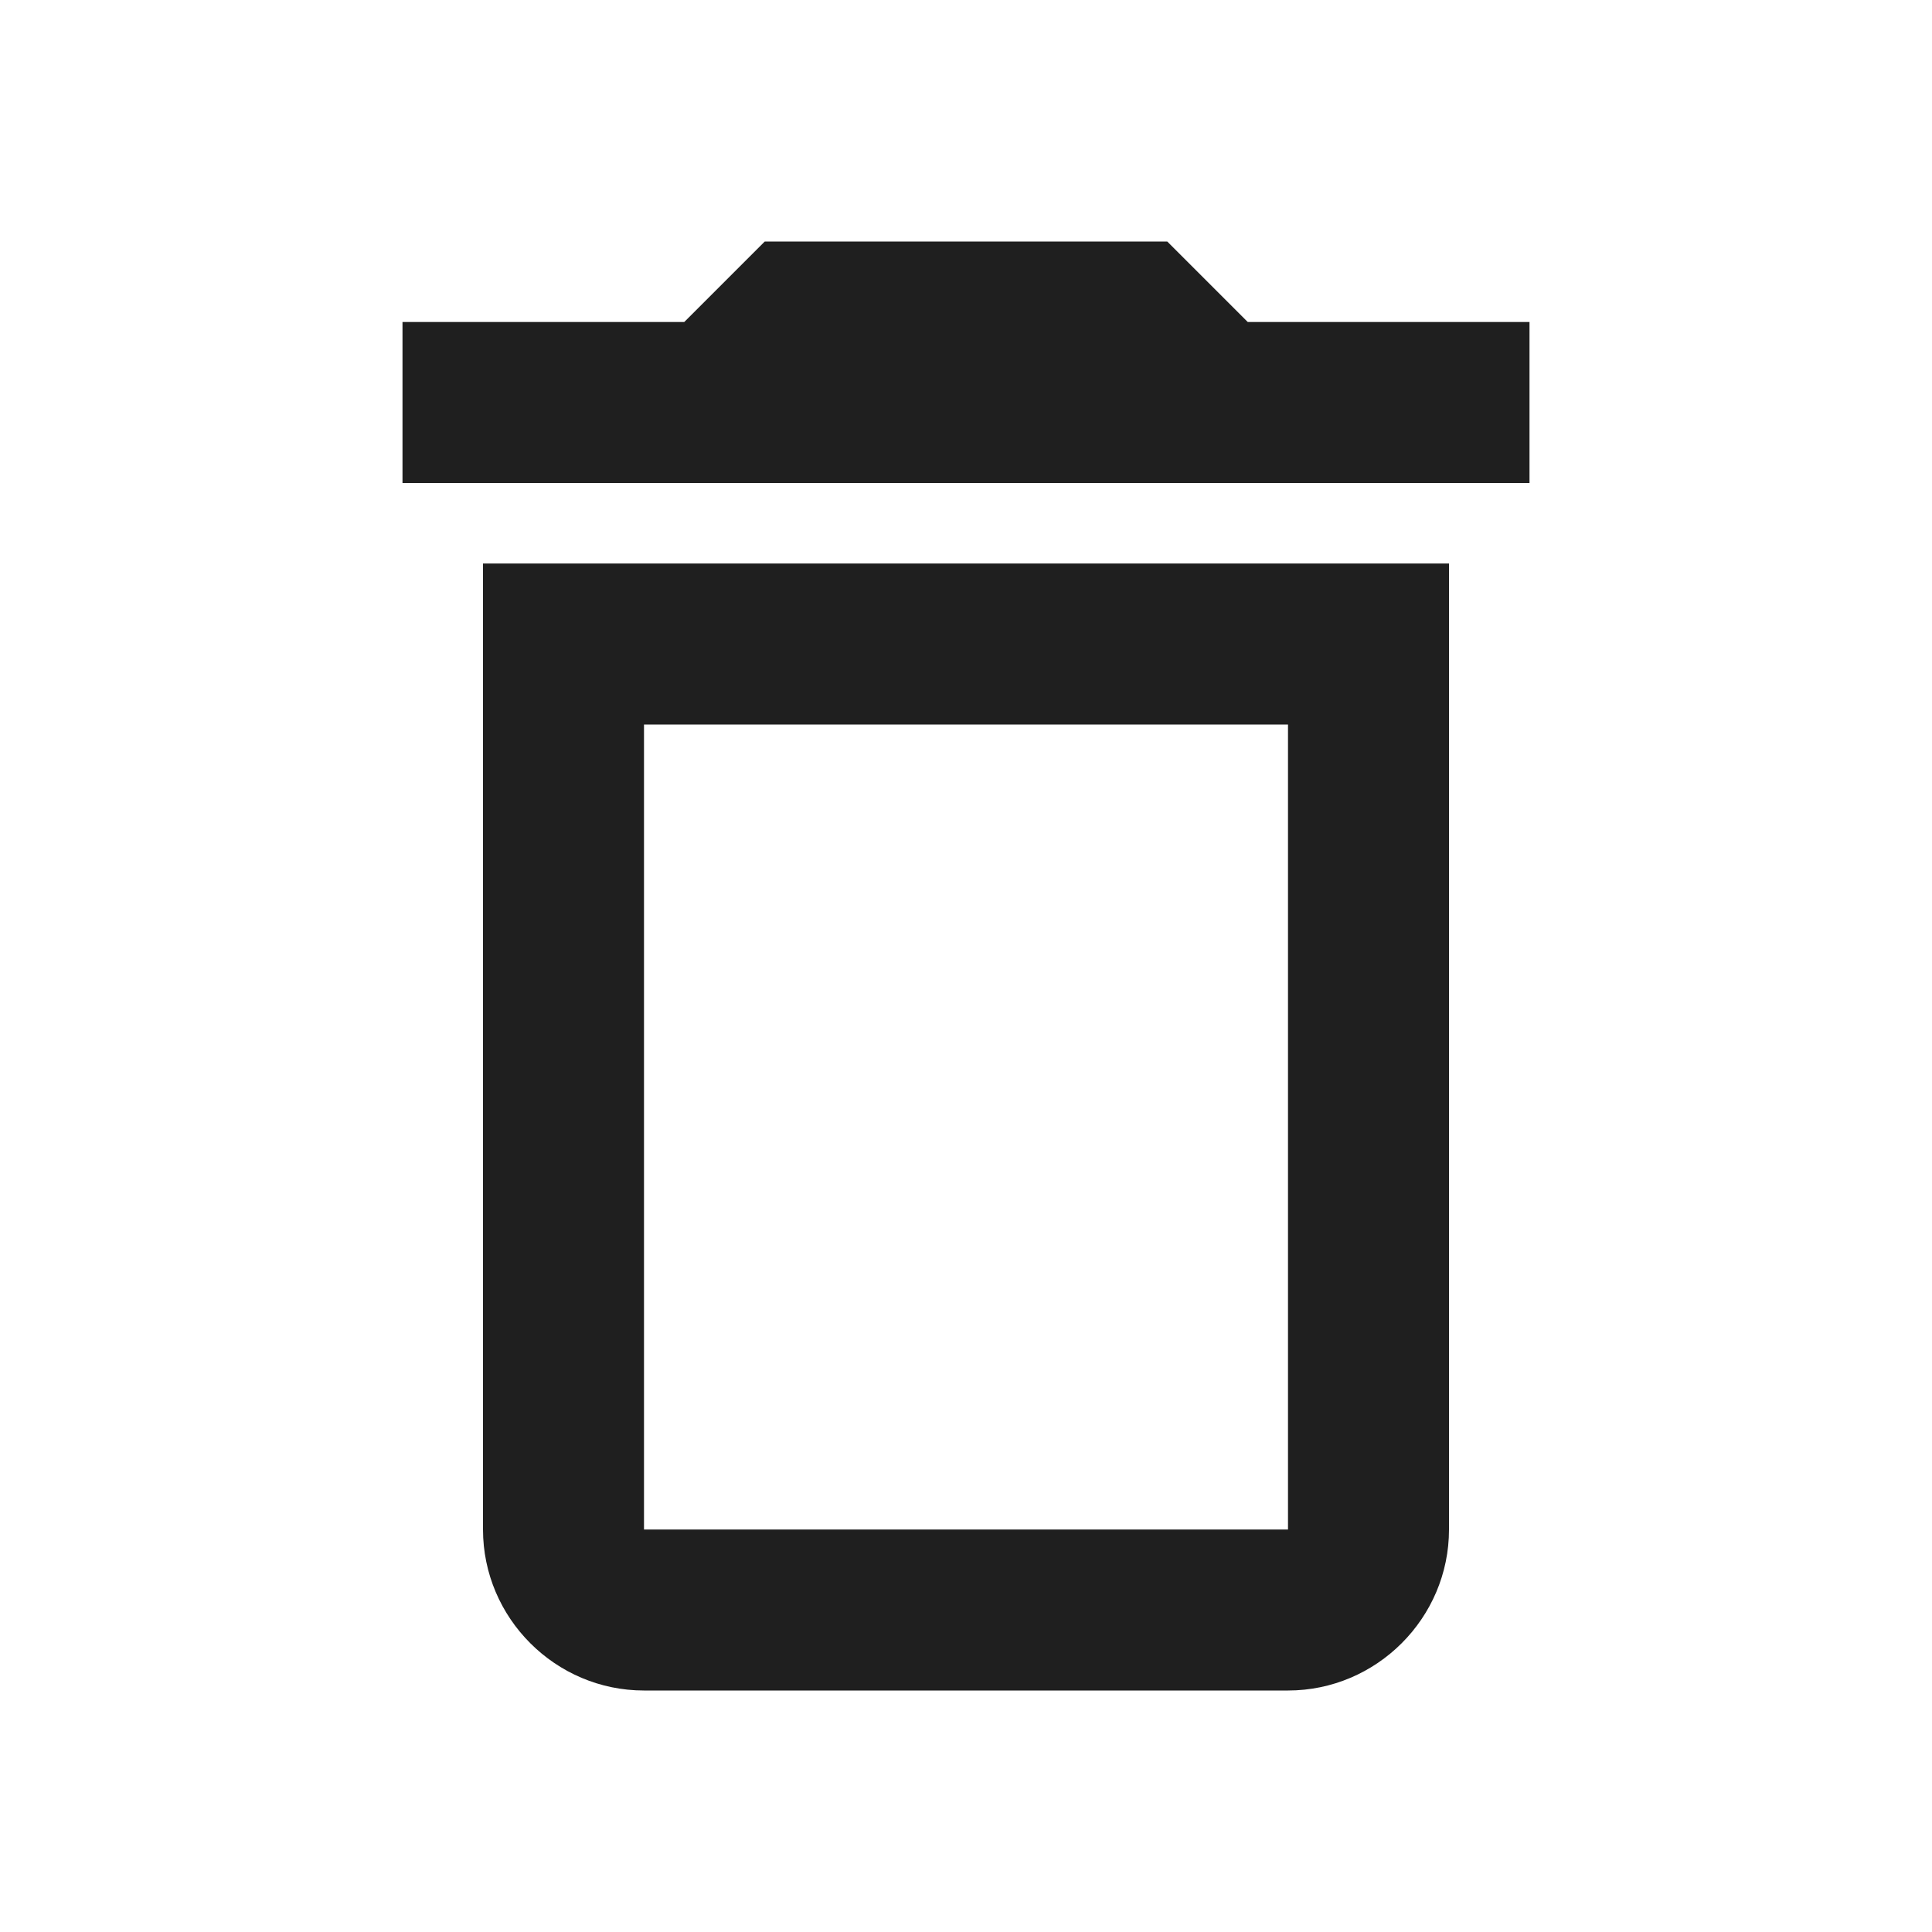
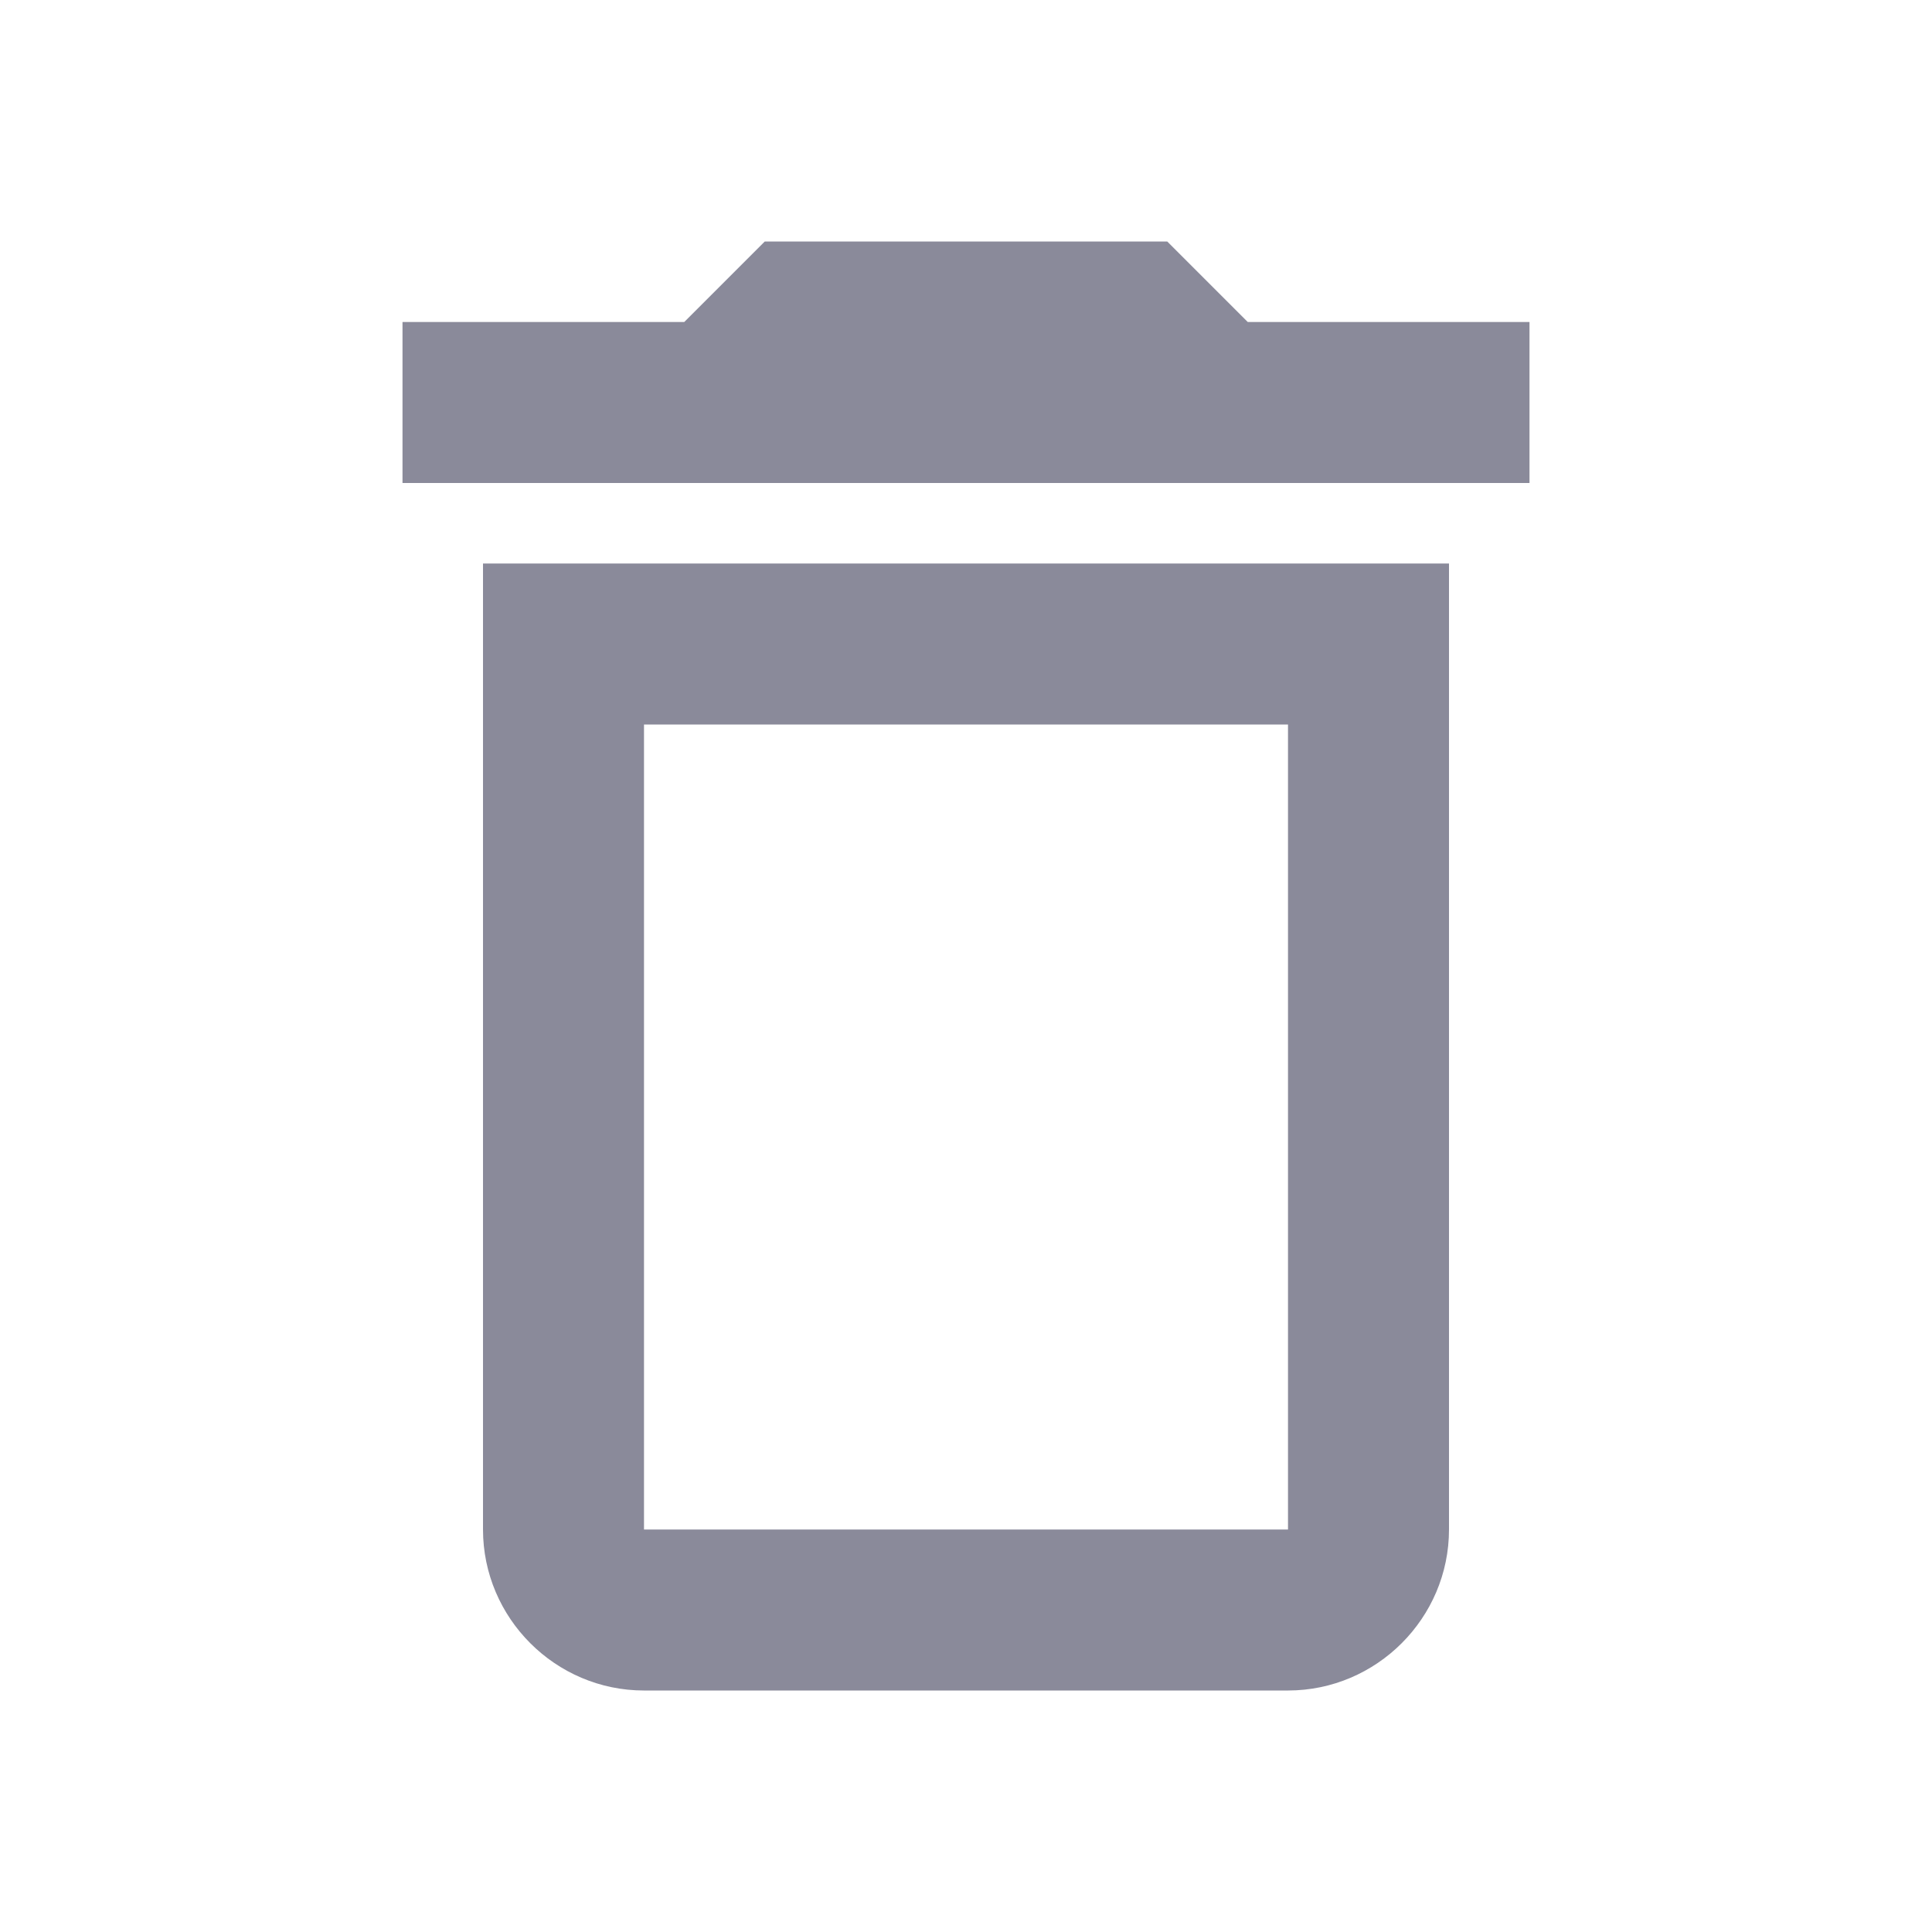
- <svg xmlns="http://www.w3.org/2000/svg" height="20px" viewBox="0 0 24 24" width="20px" fill="#1f1f1f">
+ <svg xmlns="http://www.w3.org/2000/svg" height="20px" viewBox="0 0 24 24" width="20px" fill="#8a8a9a">
  <path d="M0 0h24v24H0V0z" fill="none" />
  <path d="M16 9v10H8V9h8m-1.5-6h-5l-1 1H5v2h14V4h-3.5l-1-1zM18 7H6v12c0 1.1.9 2 2 2h8c1.1 0 2-.9 2-2V7z" />
</svg>
